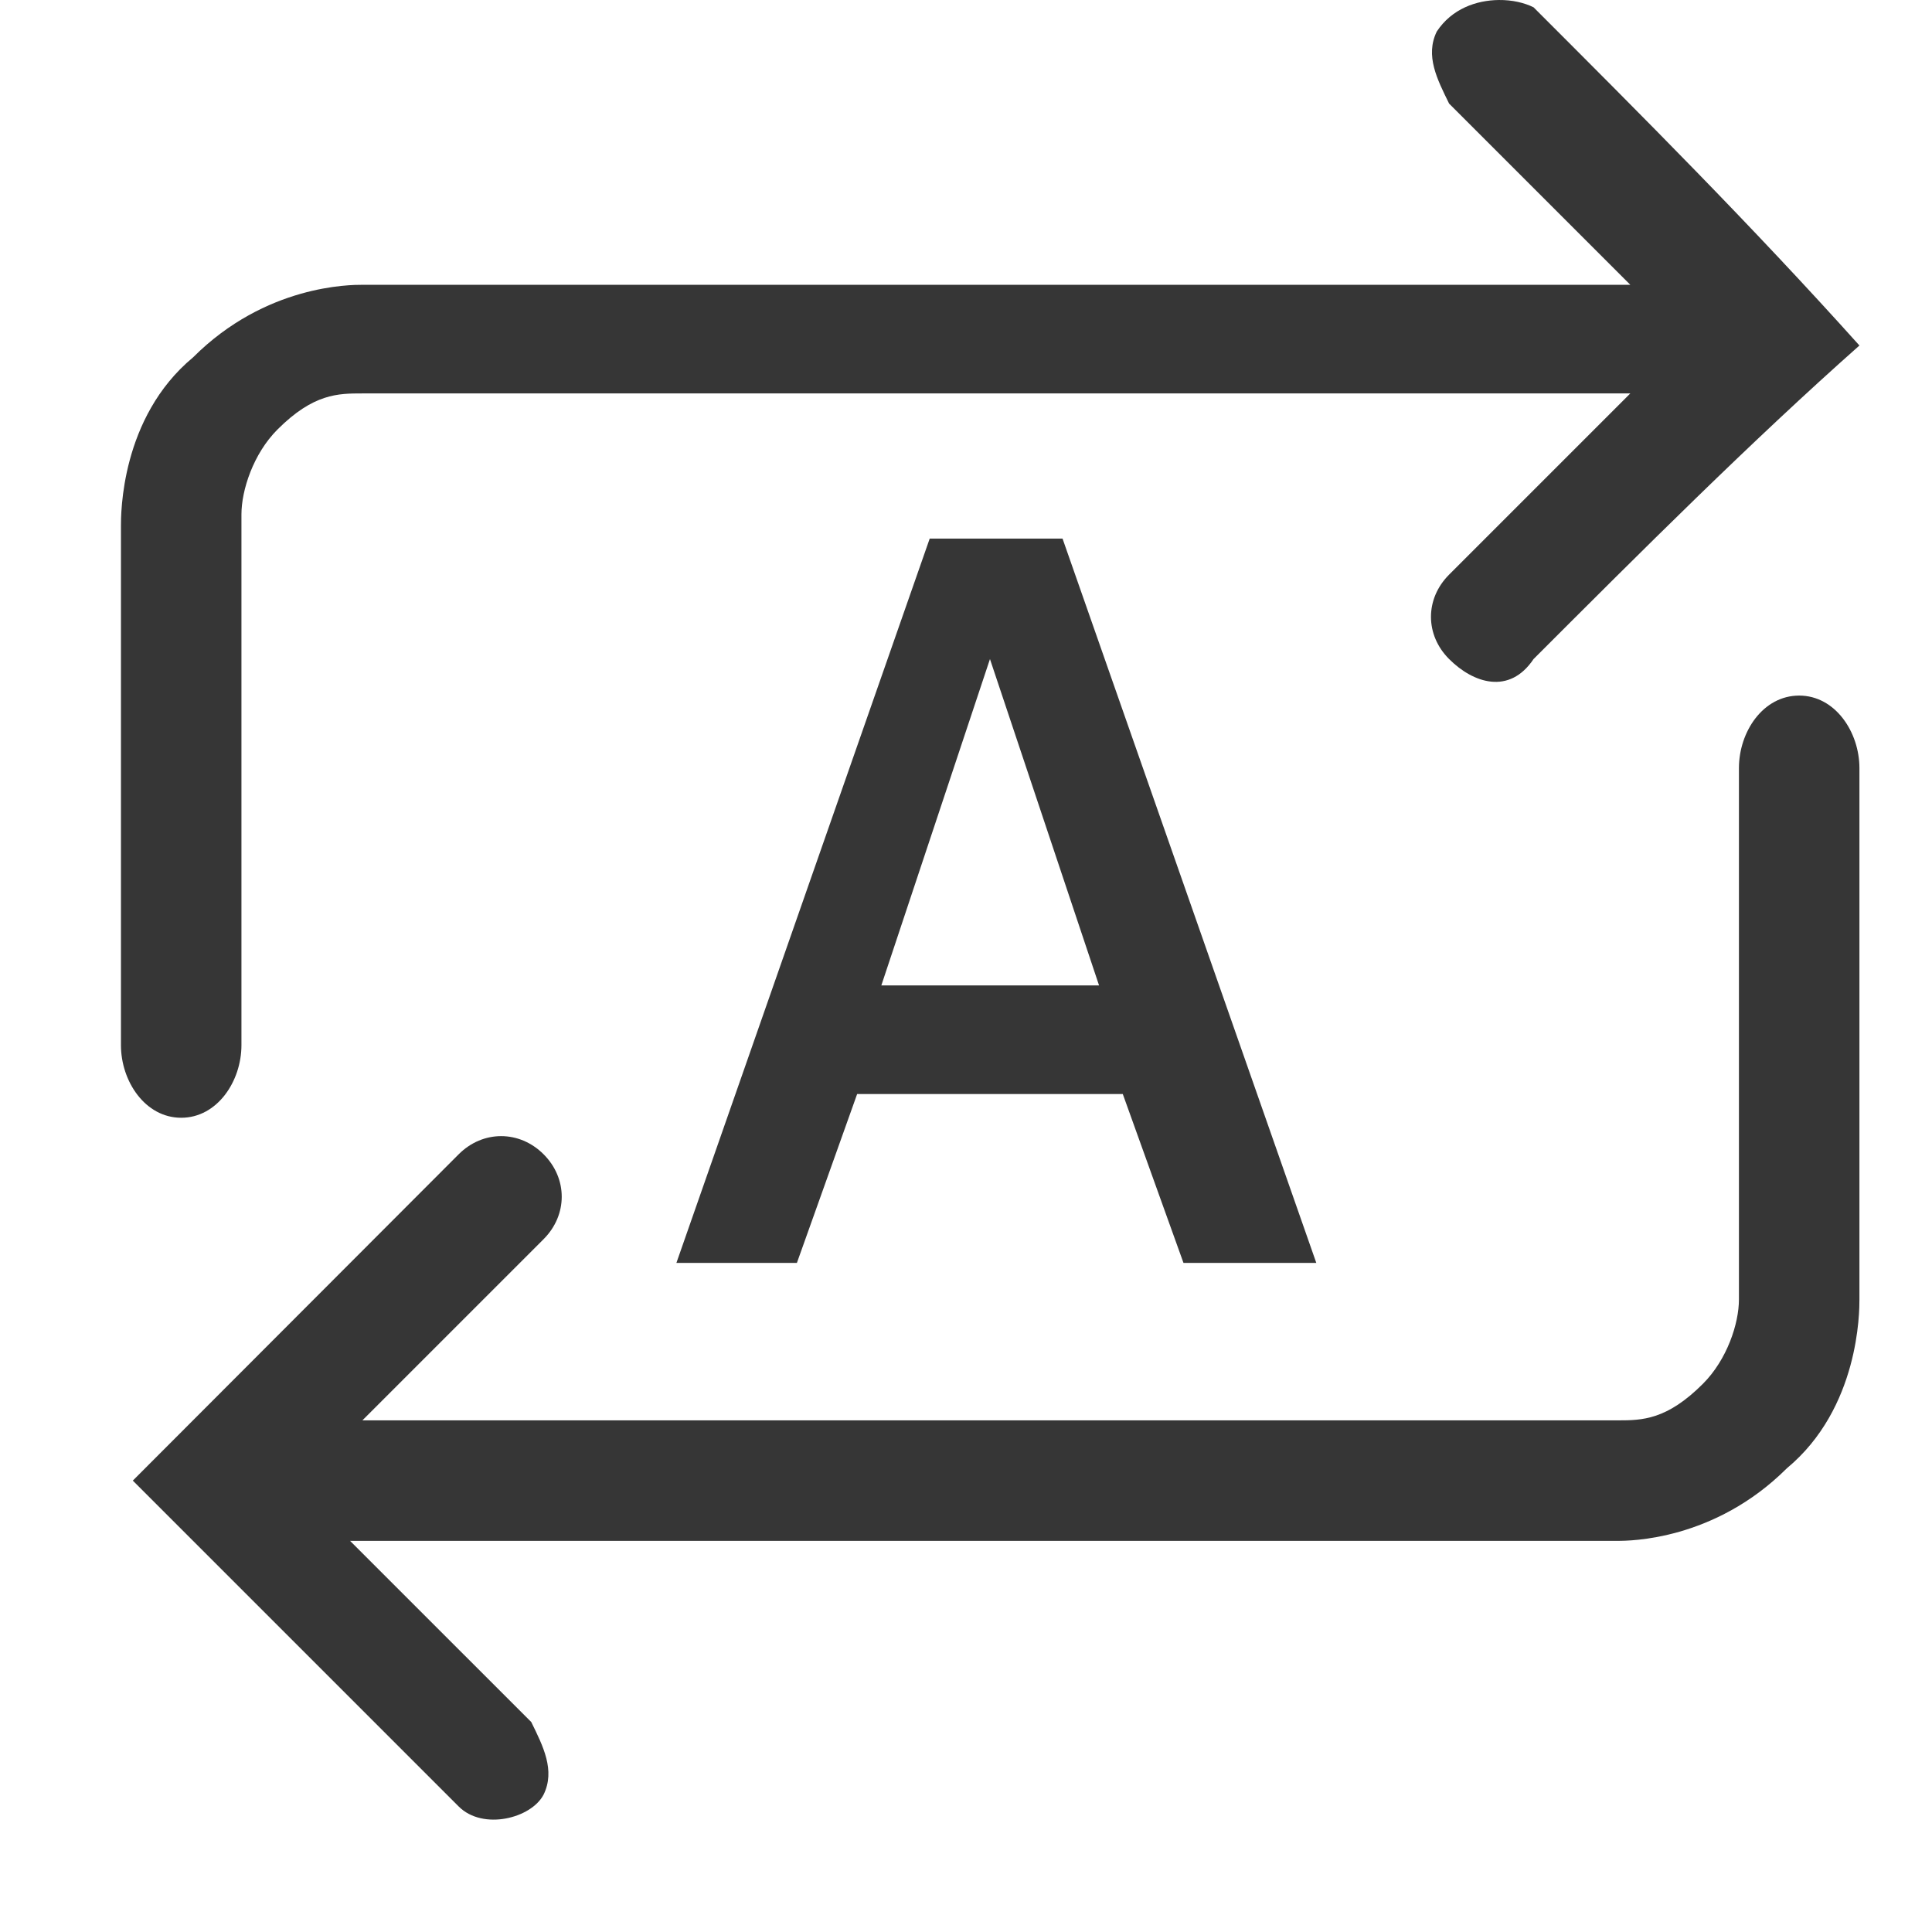
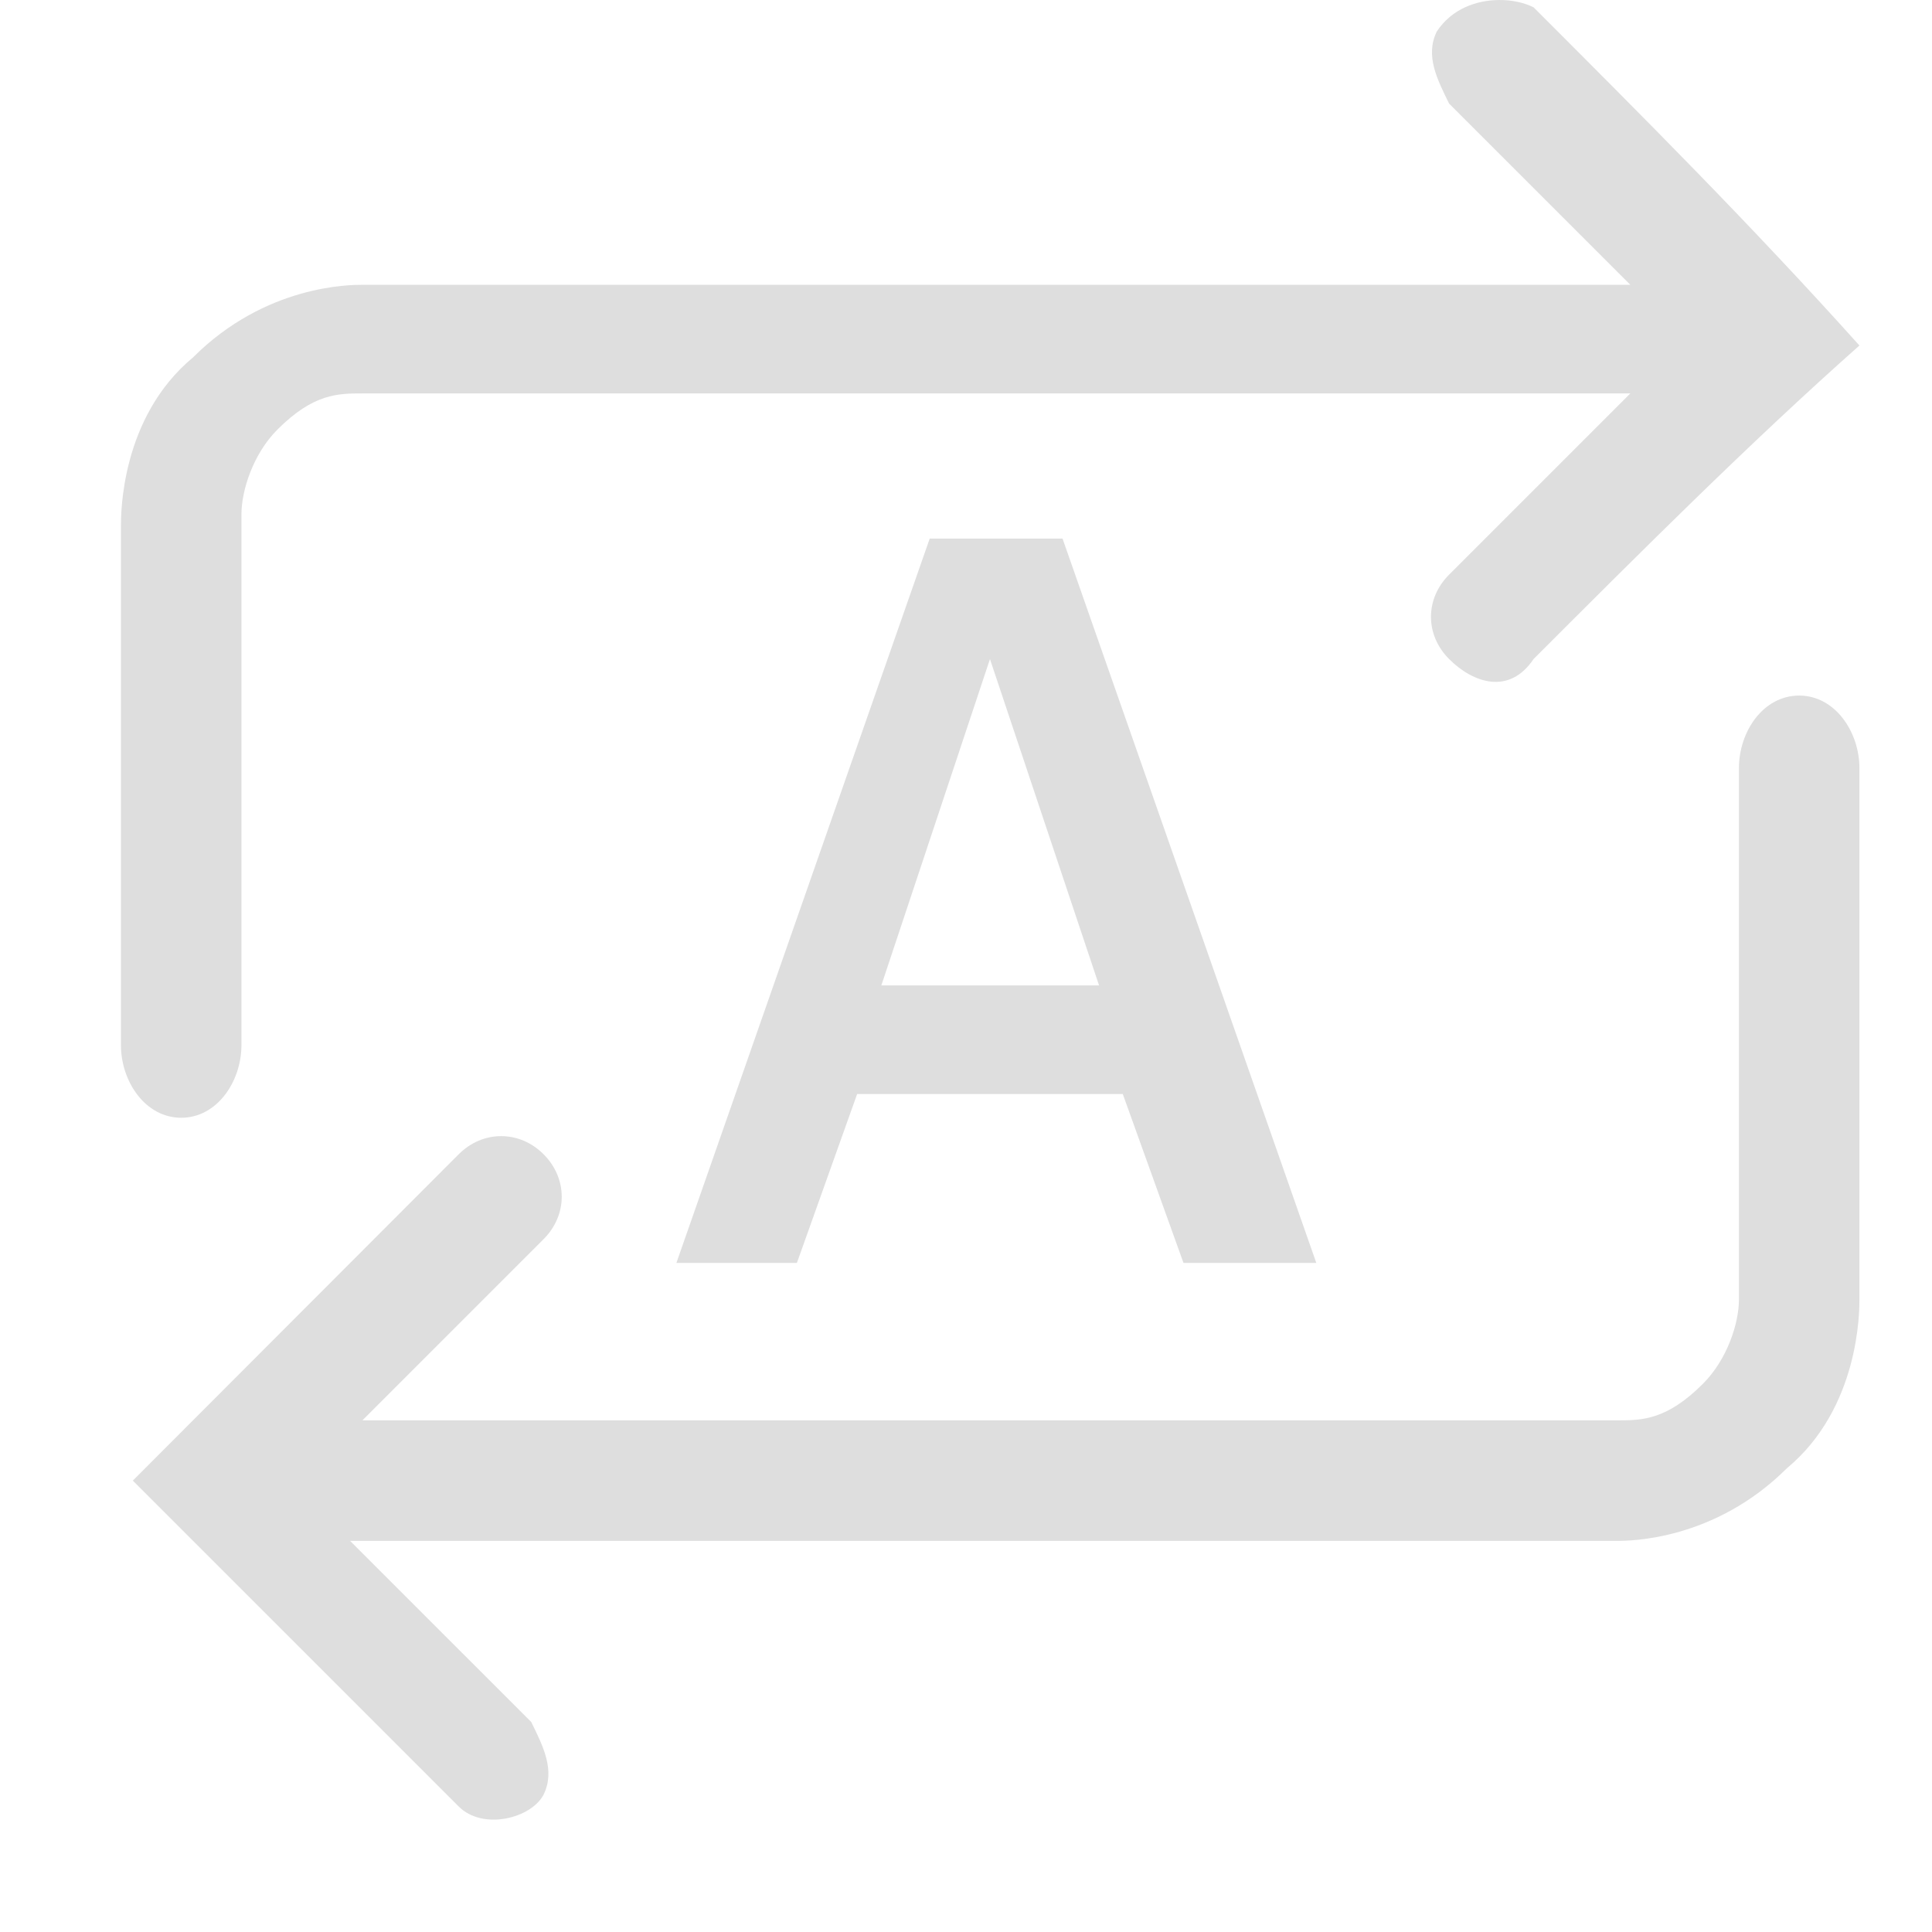
<svg xmlns="http://www.w3.org/2000/svg" width="16" height="16" viewBox="0 0 4.233 4.233" version="1.1" id="svg11945">
  <defs id="defs11942" />
-   <path id="rect866" style="fill:#363636;fill-opacity:1;stroke-width:1.323;stroke-linecap:round;stroke-linejoin:round" d="M 3.284,1.1659146e-5 C 3.235,5.2836393e-4 3.181,0.019 3.148,0.069 3.122,0.122 3.149,0.174 3.175,0.227 L 3.572,0.624 H 2.514 2.222 1.402 0.794 c -0.026,0 -0.212,-1.0345e-4 -0.371,0.159 C 0.264,0.915 0.265,1.127 0.265,1.153 v 1.137 c 0,0.079 0.053,0.159 0.132,0.159 0.079,0 0.132,-0.08 0.132,-0.159 V 1.127 c 0,-0.053 0.026,-0.133 0.079,-0.186 0.079,-0.079 0.133,-0.079 0.186,-0.079 H 1.64 2.222 2.514 3.572 L 3.175,1.259 c -0.053,0.053 -0.053,0.132 0,0.185 0.053,0.053 0.132,0.079 0.185,0 C 3.598,1.206 3.836,0.968 4.074,0.757 3.836,0.492 3.598,0.254 3.36,0.016 3.34,0.006 3.313,-2.9833991e-4 3.284,1.1659146e-5 Z M 2.037,1.18 1.482,2.767 H 1.746 L 1.878,2.397 H 2.46 L 2.593,2.767 H 2.884 L 2.328,1.18 Z M 2.169,1.444 2.408,2.159 H 1.931 Z m 1.773,0.08 c -0.079,0 -0.132,0.079 -0.132,0.159 v 1.164 c 0,0.053 -0.026,0.132 -0.079,0.185 -0.079,0.079 -0.133,0.08 -0.186,0.08 H 2.699 2.143 1.852 0.794 L 1.191,2.715 c 0.053,-0.053 0.053,-0.133 0,-0.186 -0.053,-0.053 -0.133,-0.053 -0.186,0 L 0.291,3.244 1.005,3.958 C 1.058,4.011 1.164,3.984 1.191,3.932 1.217,3.879 1.19,3.826 1.164,3.773 L 0.767,3.376 h 1.058 0.291 0.82 0.608 c 0.026,0 0.212,-4.135e-4 0.371,-0.159 C 4.074,3.085 4.074,2.873 4.074,2.847 V 1.683 c -3e-7,-0.079 -0.053,-0.159 -0.132,-0.159 z" />
+   <path id="rect866" style="fill:#dedede;fill-opacity:1;stroke-width:1.323;stroke-linecap:round;stroke-linejoin:round" d="M 3.284,1.1659146e-5 C 3.235,5.2836393e-4 3.181,0.019 3.148,0.069 3.122,0.122 3.149,0.174 3.175,0.227 L 3.572,0.624 H 2.514 2.222 1.402 0.794 c -0.026,0 -0.212,-1.0345e-4 -0.371,0.159 C 0.264,0.915 0.265,1.127 0.265,1.153 v 1.137 c 0,0.079 0.053,0.159 0.132,0.159 0.079,0 0.132,-0.08 0.132,-0.159 V 1.127 c 0,-0.053 0.026,-0.133 0.079,-0.186 0.079,-0.079 0.133,-0.079 0.186,-0.079 H 1.64 2.222 2.514 3.572 L 3.175,1.259 c -0.053,0.053 -0.053,0.132 0,0.185 0.053,0.053 0.132,0.079 0.185,0 C 3.598,1.206 3.836,0.968 4.074,0.757 3.836,0.492 3.598,0.254 3.36,0.016 3.34,0.006 3.313,-2.9833991e-4 3.284,1.1659146e-5 Z M 2.037,1.18 1.482,2.767 H 1.746 L 1.878,2.397 H 2.46 L 2.593,2.767 H 2.884 L 2.328,1.18 Z M 2.169,1.444 2.408,2.159 H 1.931 Z m 1.773,0.08 c -0.079,0 -0.132,0.079 -0.132,0.159 v 1.164 c 0,0.053 -0.026,0.132 -0.079,0.185 -0.079,0.079 -0.133,0.08 -0.186,0.08 H 2.699 2.143 1.852 0.794 L 1.191,2.715 c 0.053,-0.053 0.053,-0.133 0,-0.186 -0.053,-0.053 -0.133,-0.053 -0.186,0 L 0.291,3.244 1.005,3.958 C 1.058,4.011 1.164,3.984 1.191,3.932 1.217,3.879 1.19,3.826 1.164,3.773 L 0.767,3.376 h 1.058 0.291 0.82 0.608 c 0.026,0 0.212,-4.135e-4 0.371,-0.159 C 4.074,3.085 4.074,2.873 4.074,2.847 V 1.683 c -3e-7,-0.079 -0.053,-0.159 -0.132,-0.159 z" />
</svg>
